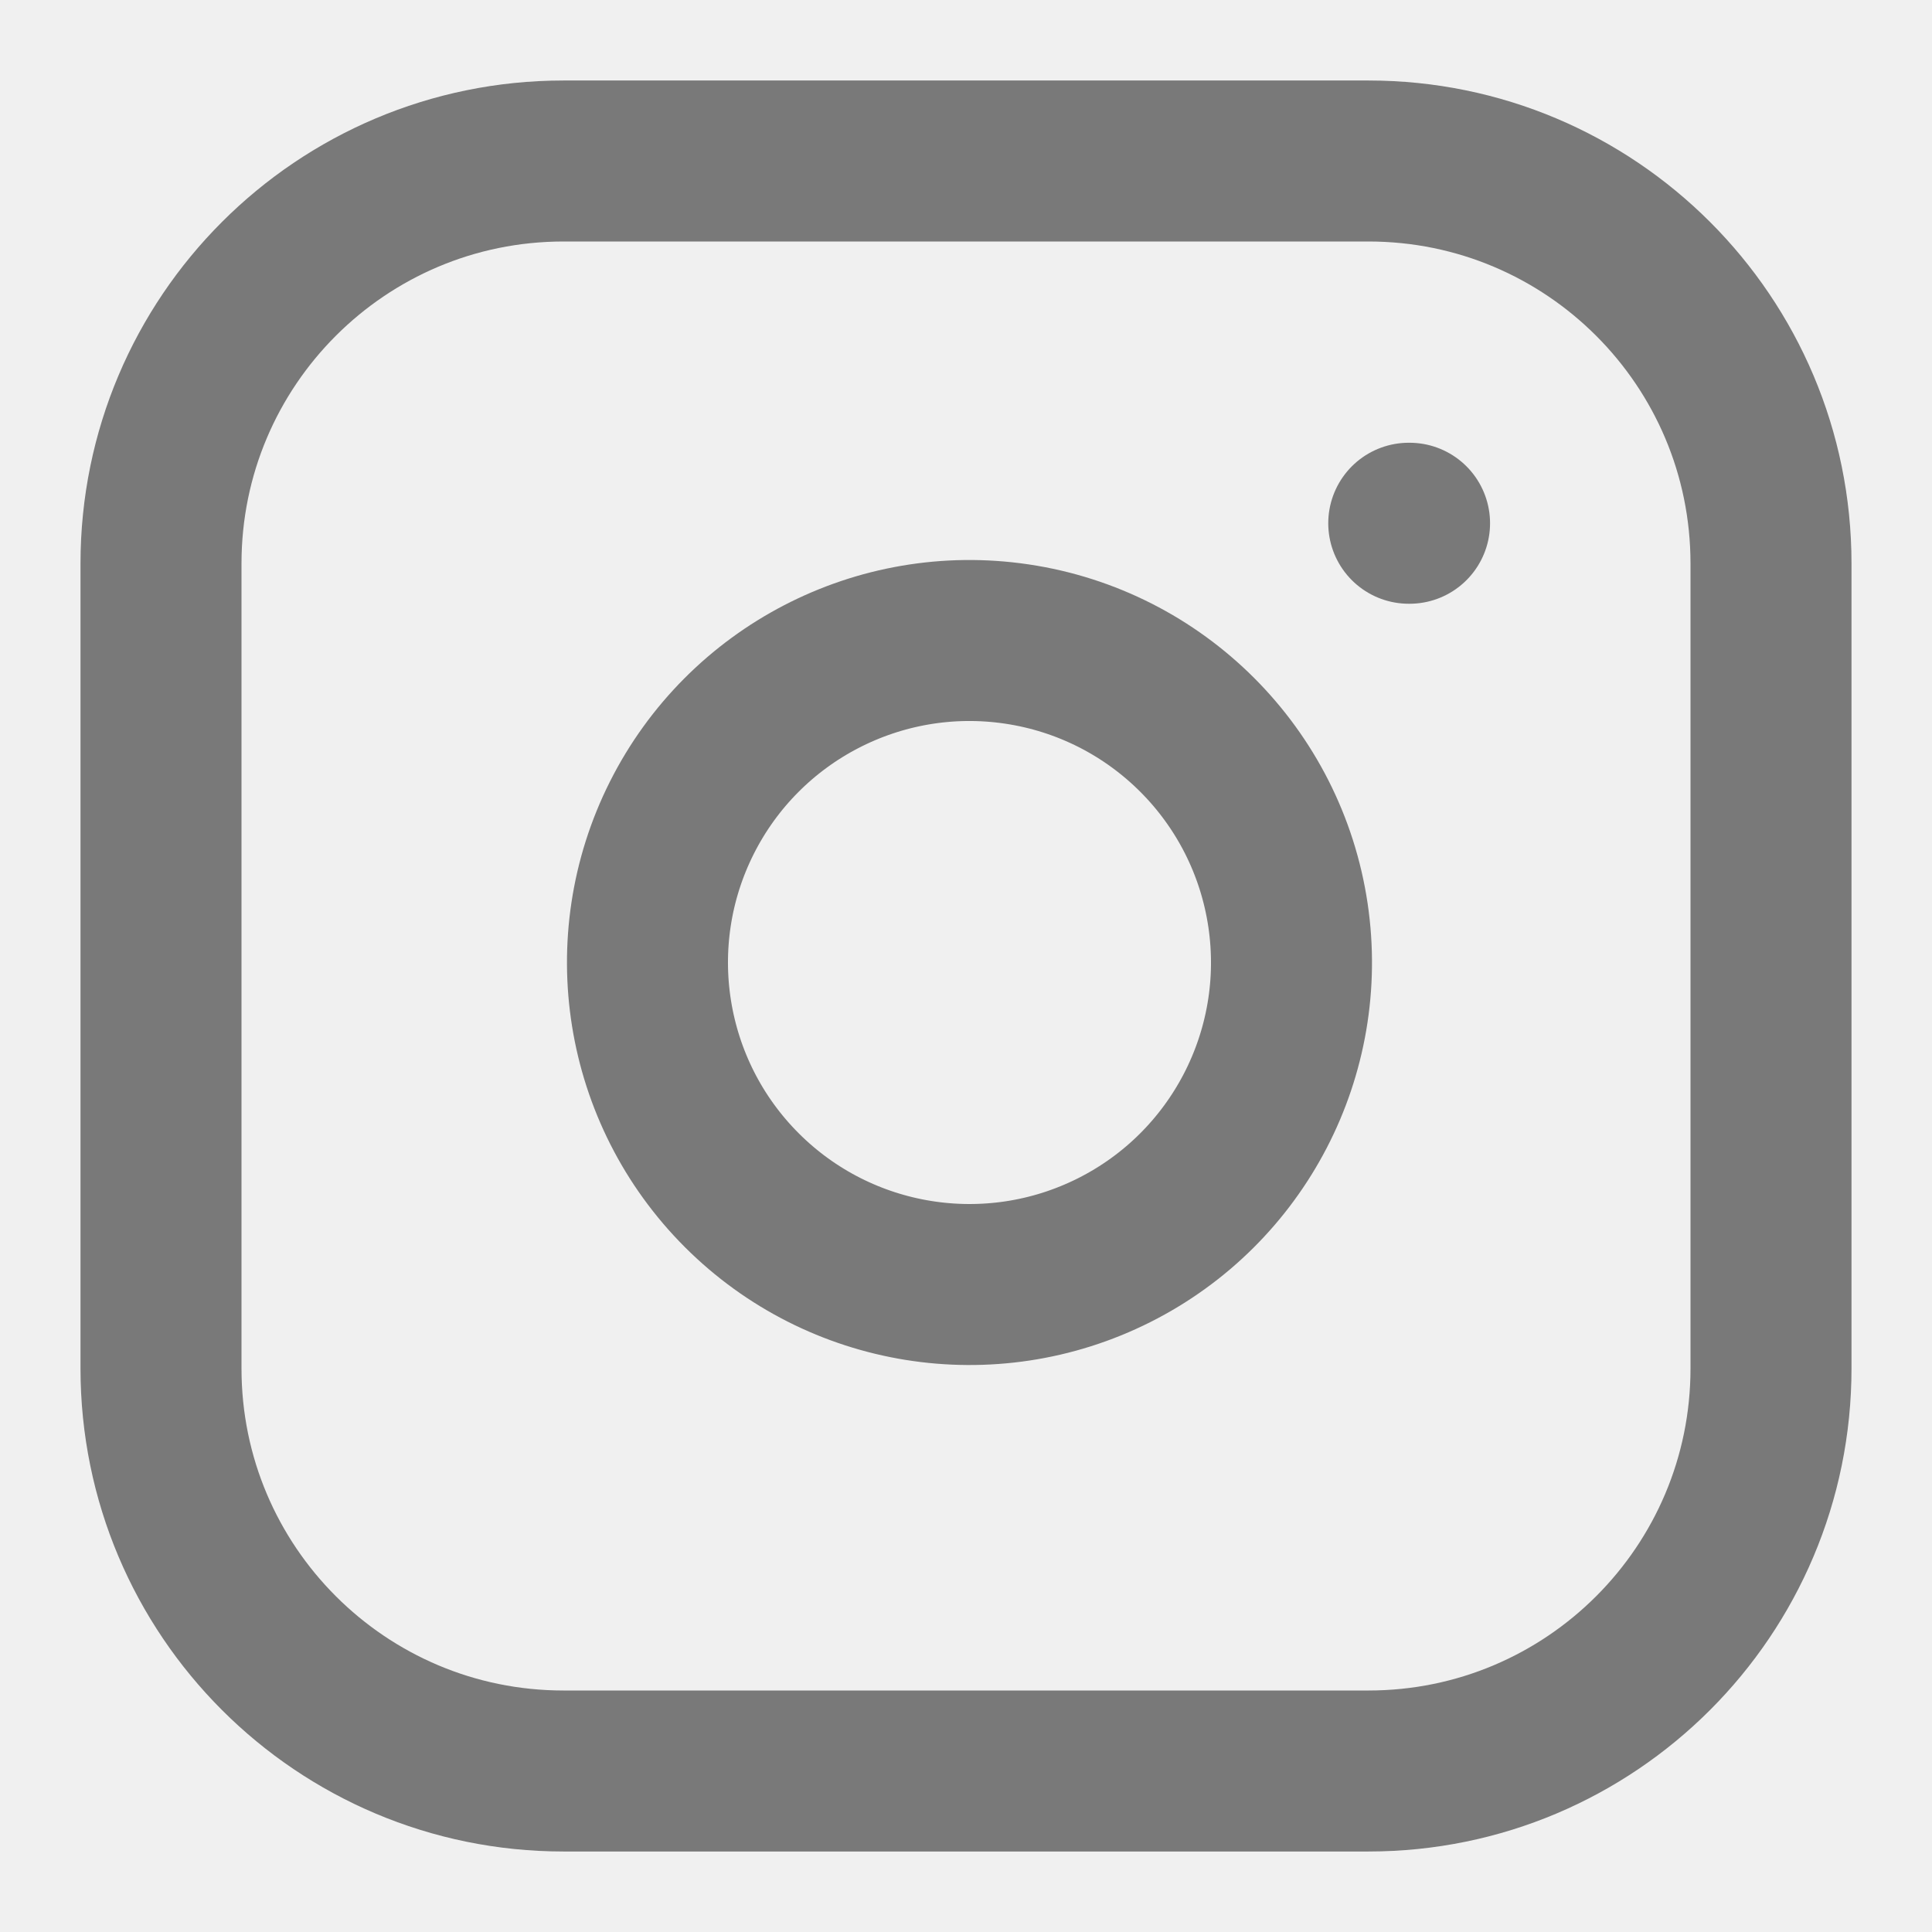
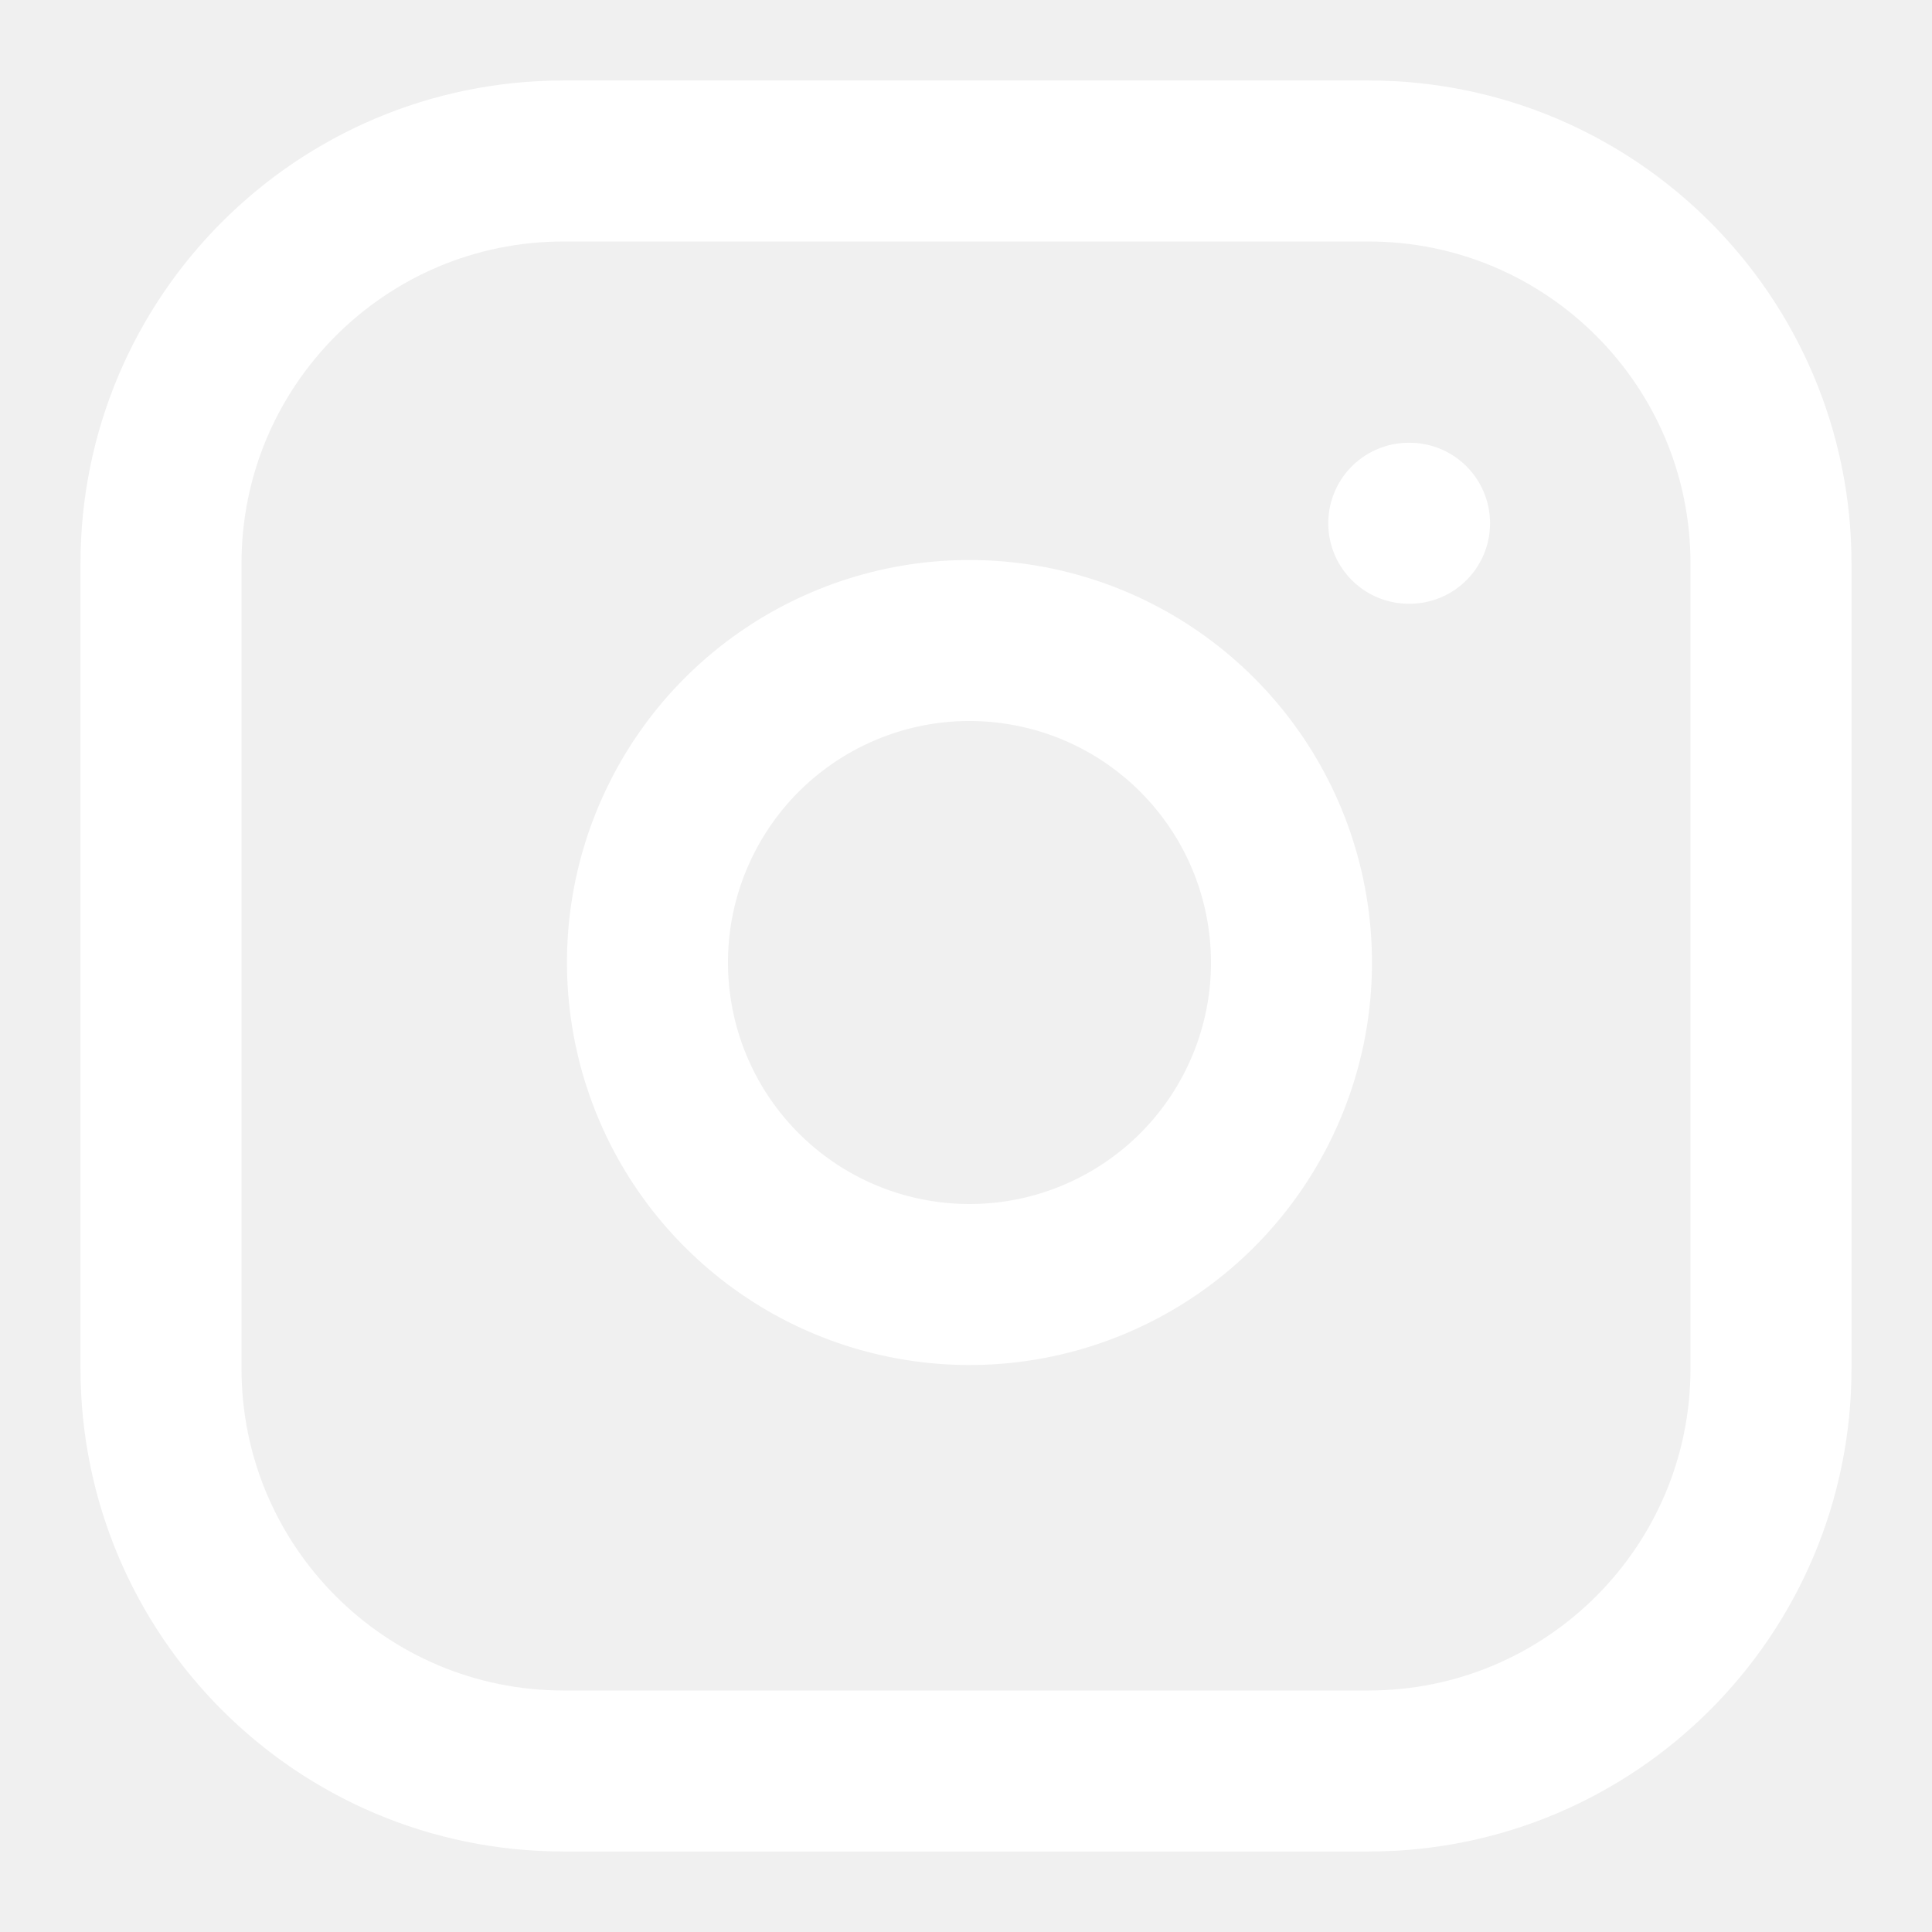
- <svg xmlns="http://www.w3.org/2000/svg" width="24" height="24" viewBox="0 0 24 24" fill="none" stroke="#797979" stroke-width="2" stroke-linecap="round" stroke-linejoin="round" class="feather feather-instagram">
+ <svg xmlns="http://www.w3.org/2000/svg" width="24" height="24" viewBox="0 0 24 24" fill="none" stroke="#ffffff" stroke-width="2" stroke-linecap="round" stroke-linejoin="round" class="feather feather-instagram">
  <rect x="2" y="2" width="20" height="20" rx="5" ry="5" />
  <path d="M16 11.37A4 4 0 1 1 12.63 8 4 4 0 0 1 16 11.37z" />
  <line x1="17.5" y1="6.5" x2="17.51" y2="6.5" />
</svg>
